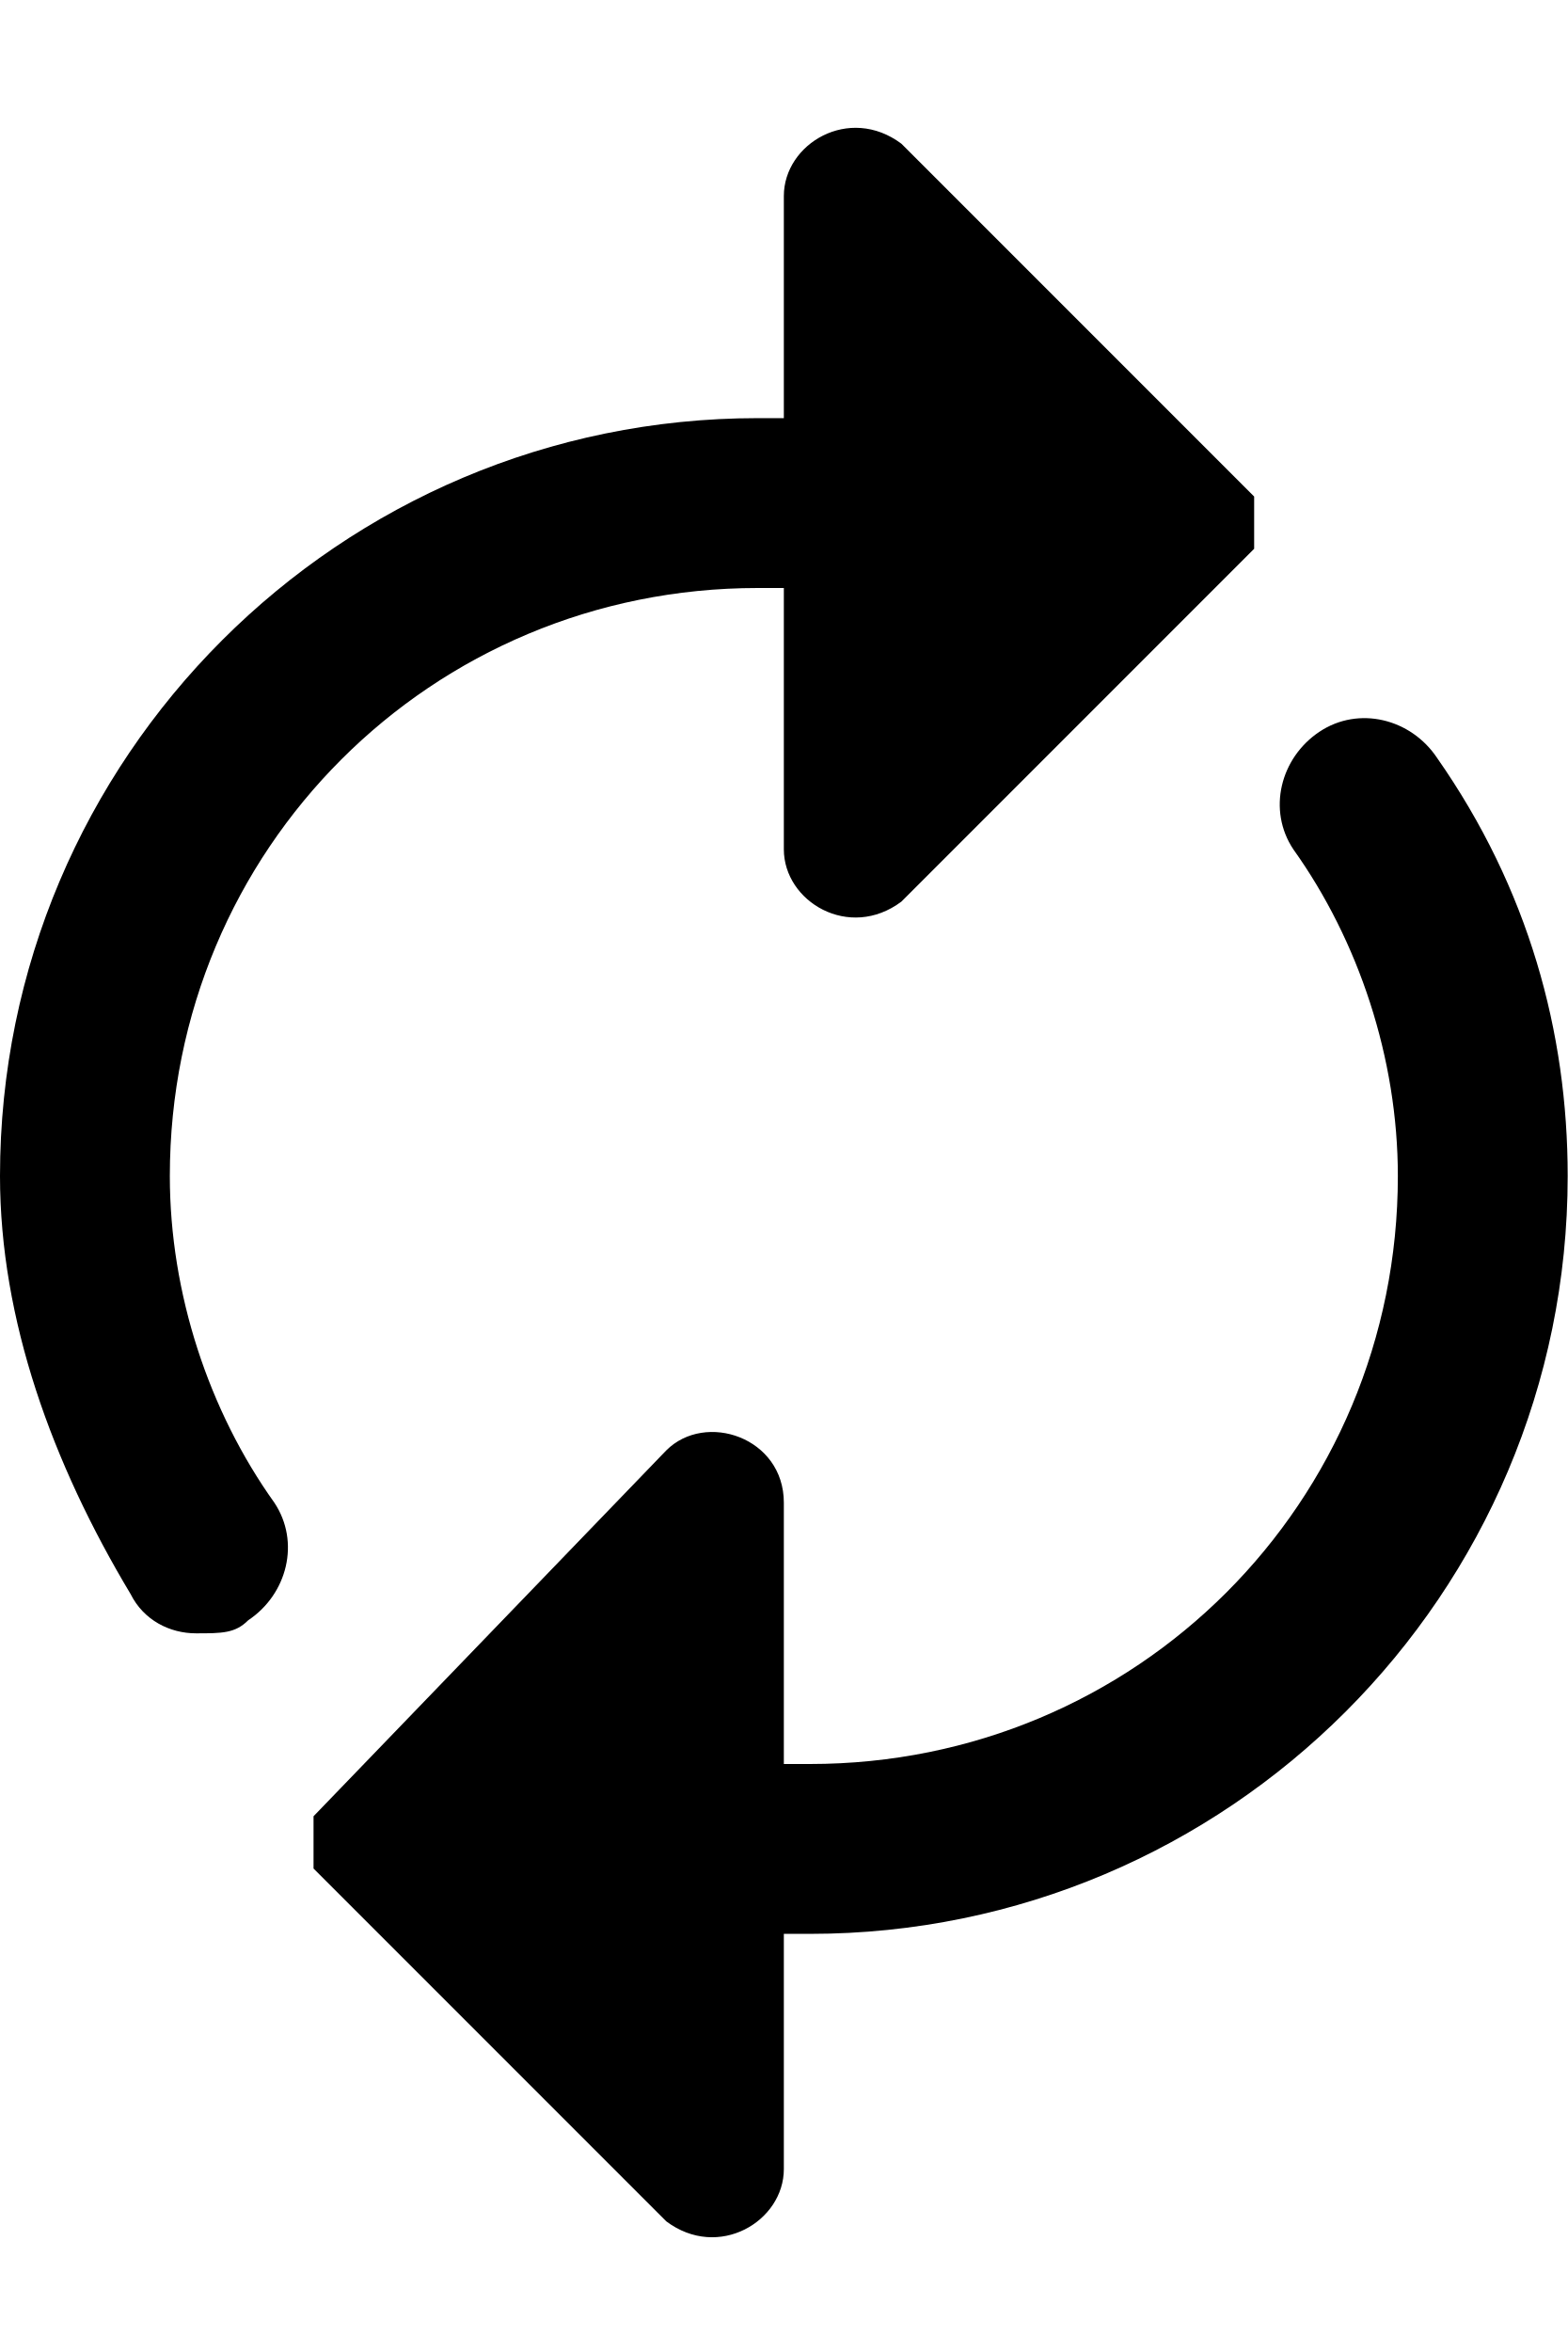
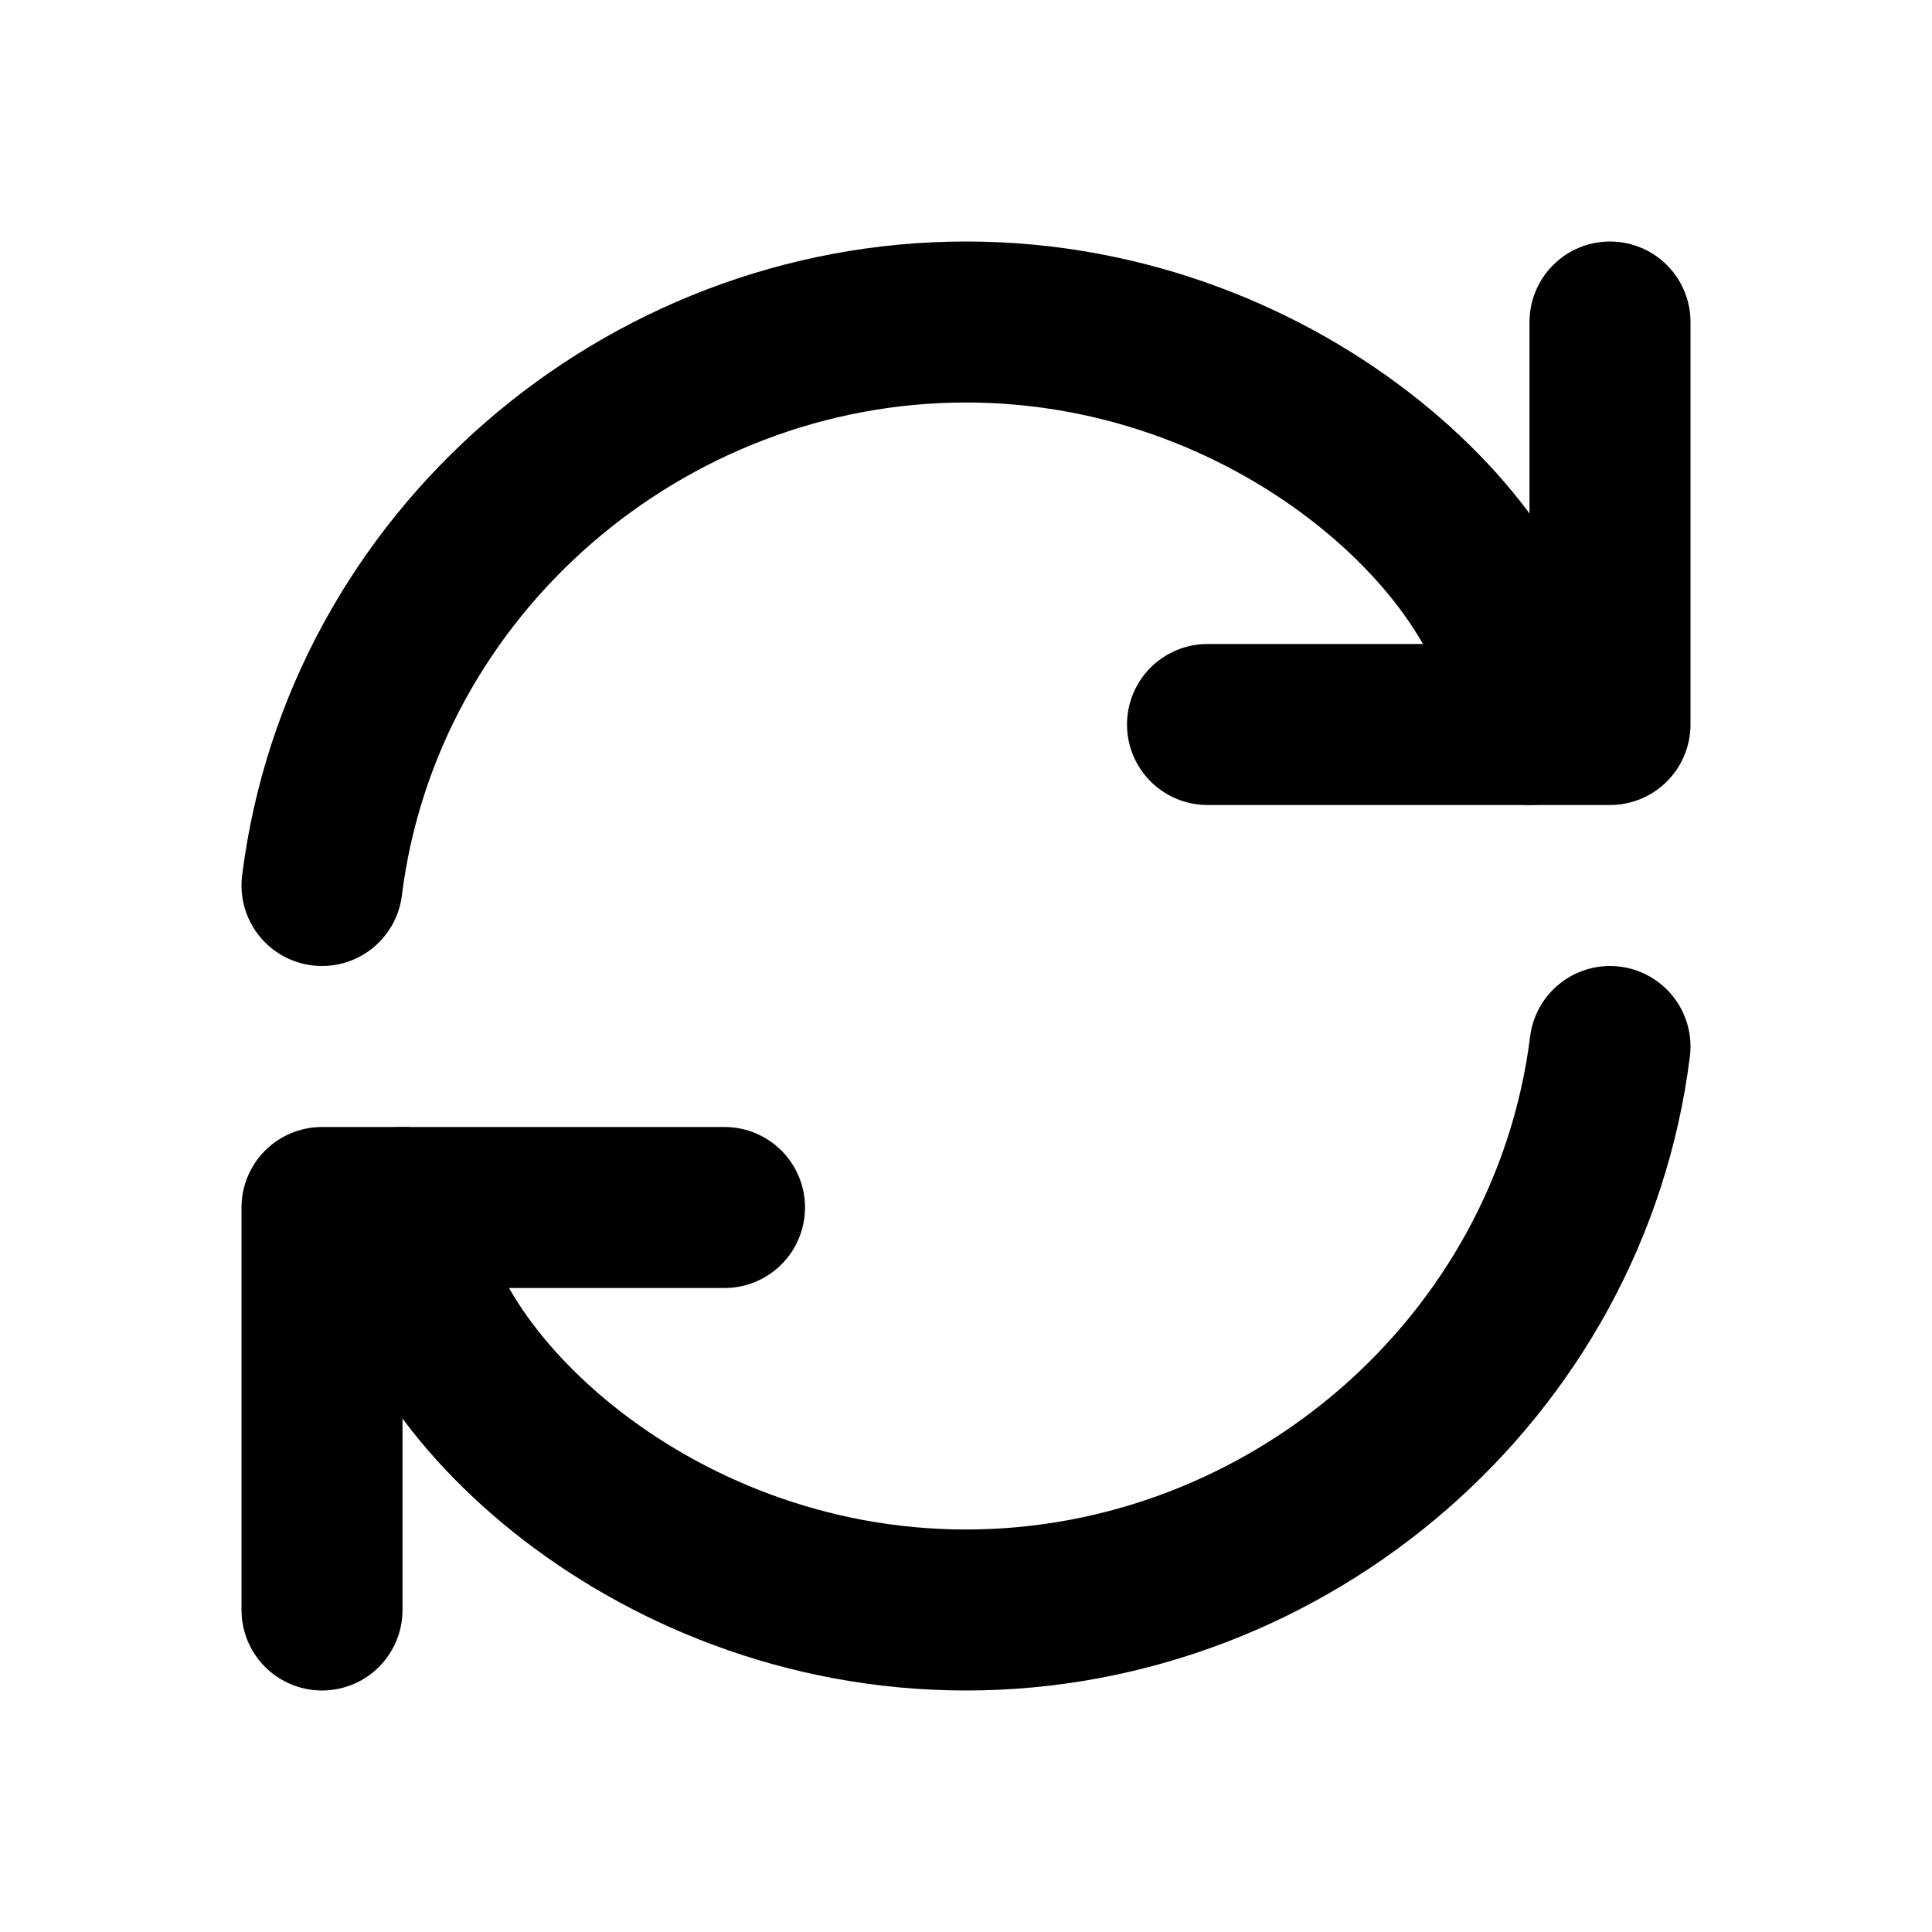
- <svg xmlns="http://www.w3.org/2000/svg" fill="none" viewBox="0 0 12 18">
-   <path fill-rule="evenodd" clip-rule="evenodd" d="M6 3.2h-.2c-3.2 0-5.8 2.6-5.8 5.8 0 1.1.4 2.2 1 3.2.1.2.3.3.5.3s.3 0 .4-.1c.3-.2.4-.6.2-.9-.5-.7-.8-1.6-.8-2.5 0-2.5 2-4.5 4.5-4.5H6v2c0 .4.5.7.9.4l2.7-2.7v-.4l-2.7-2.7c-.4-.3-.9 0-.9.4v1.7Zm-0 8.3c0-.5-.6-.7-.9-.4l-2.7 2.8v.4l2.7 2.7c.4.3.9 0 .9-.4v-1.8h.2c3.2 0 5.8-2.6 5.8-5.8 0-1.1-.3-2.2-1-3.2-.2-.3-.6-.4-.9-.2-.3.2-.4.6-.2.9.5.7.8 1.6.8 2.5 0 2.5-2 4.5-4.5 4.5h-.2v-2Z" fill="#000" />
+ <svg xmlns="http://www.w3.org/2000/svg" width="24" height="24" viewBox="0 0 24 24" fill="none">
+   <path d="M15 9H20V4" stroke="black" stroke-width="2" stroke-linecap="round" stroke-linejoin="round" />
+   <path d="M9 15H4V20" stroke="black" stroke-width="2" stroke-linecap="round" stroke-linejoin="round" />
+   <path d="M4 11C4.5 7 8 4 12 4C16 4 19 7 19 9" stroke="black" stroke-width="2" stroke-linecap="round" />
+   <path d="M5 15C5 17 8 20 12 20C16 20 19.5 17 20 13" stroke="black" stroke-width="2" stroke-linecap="round" />
</svg>
